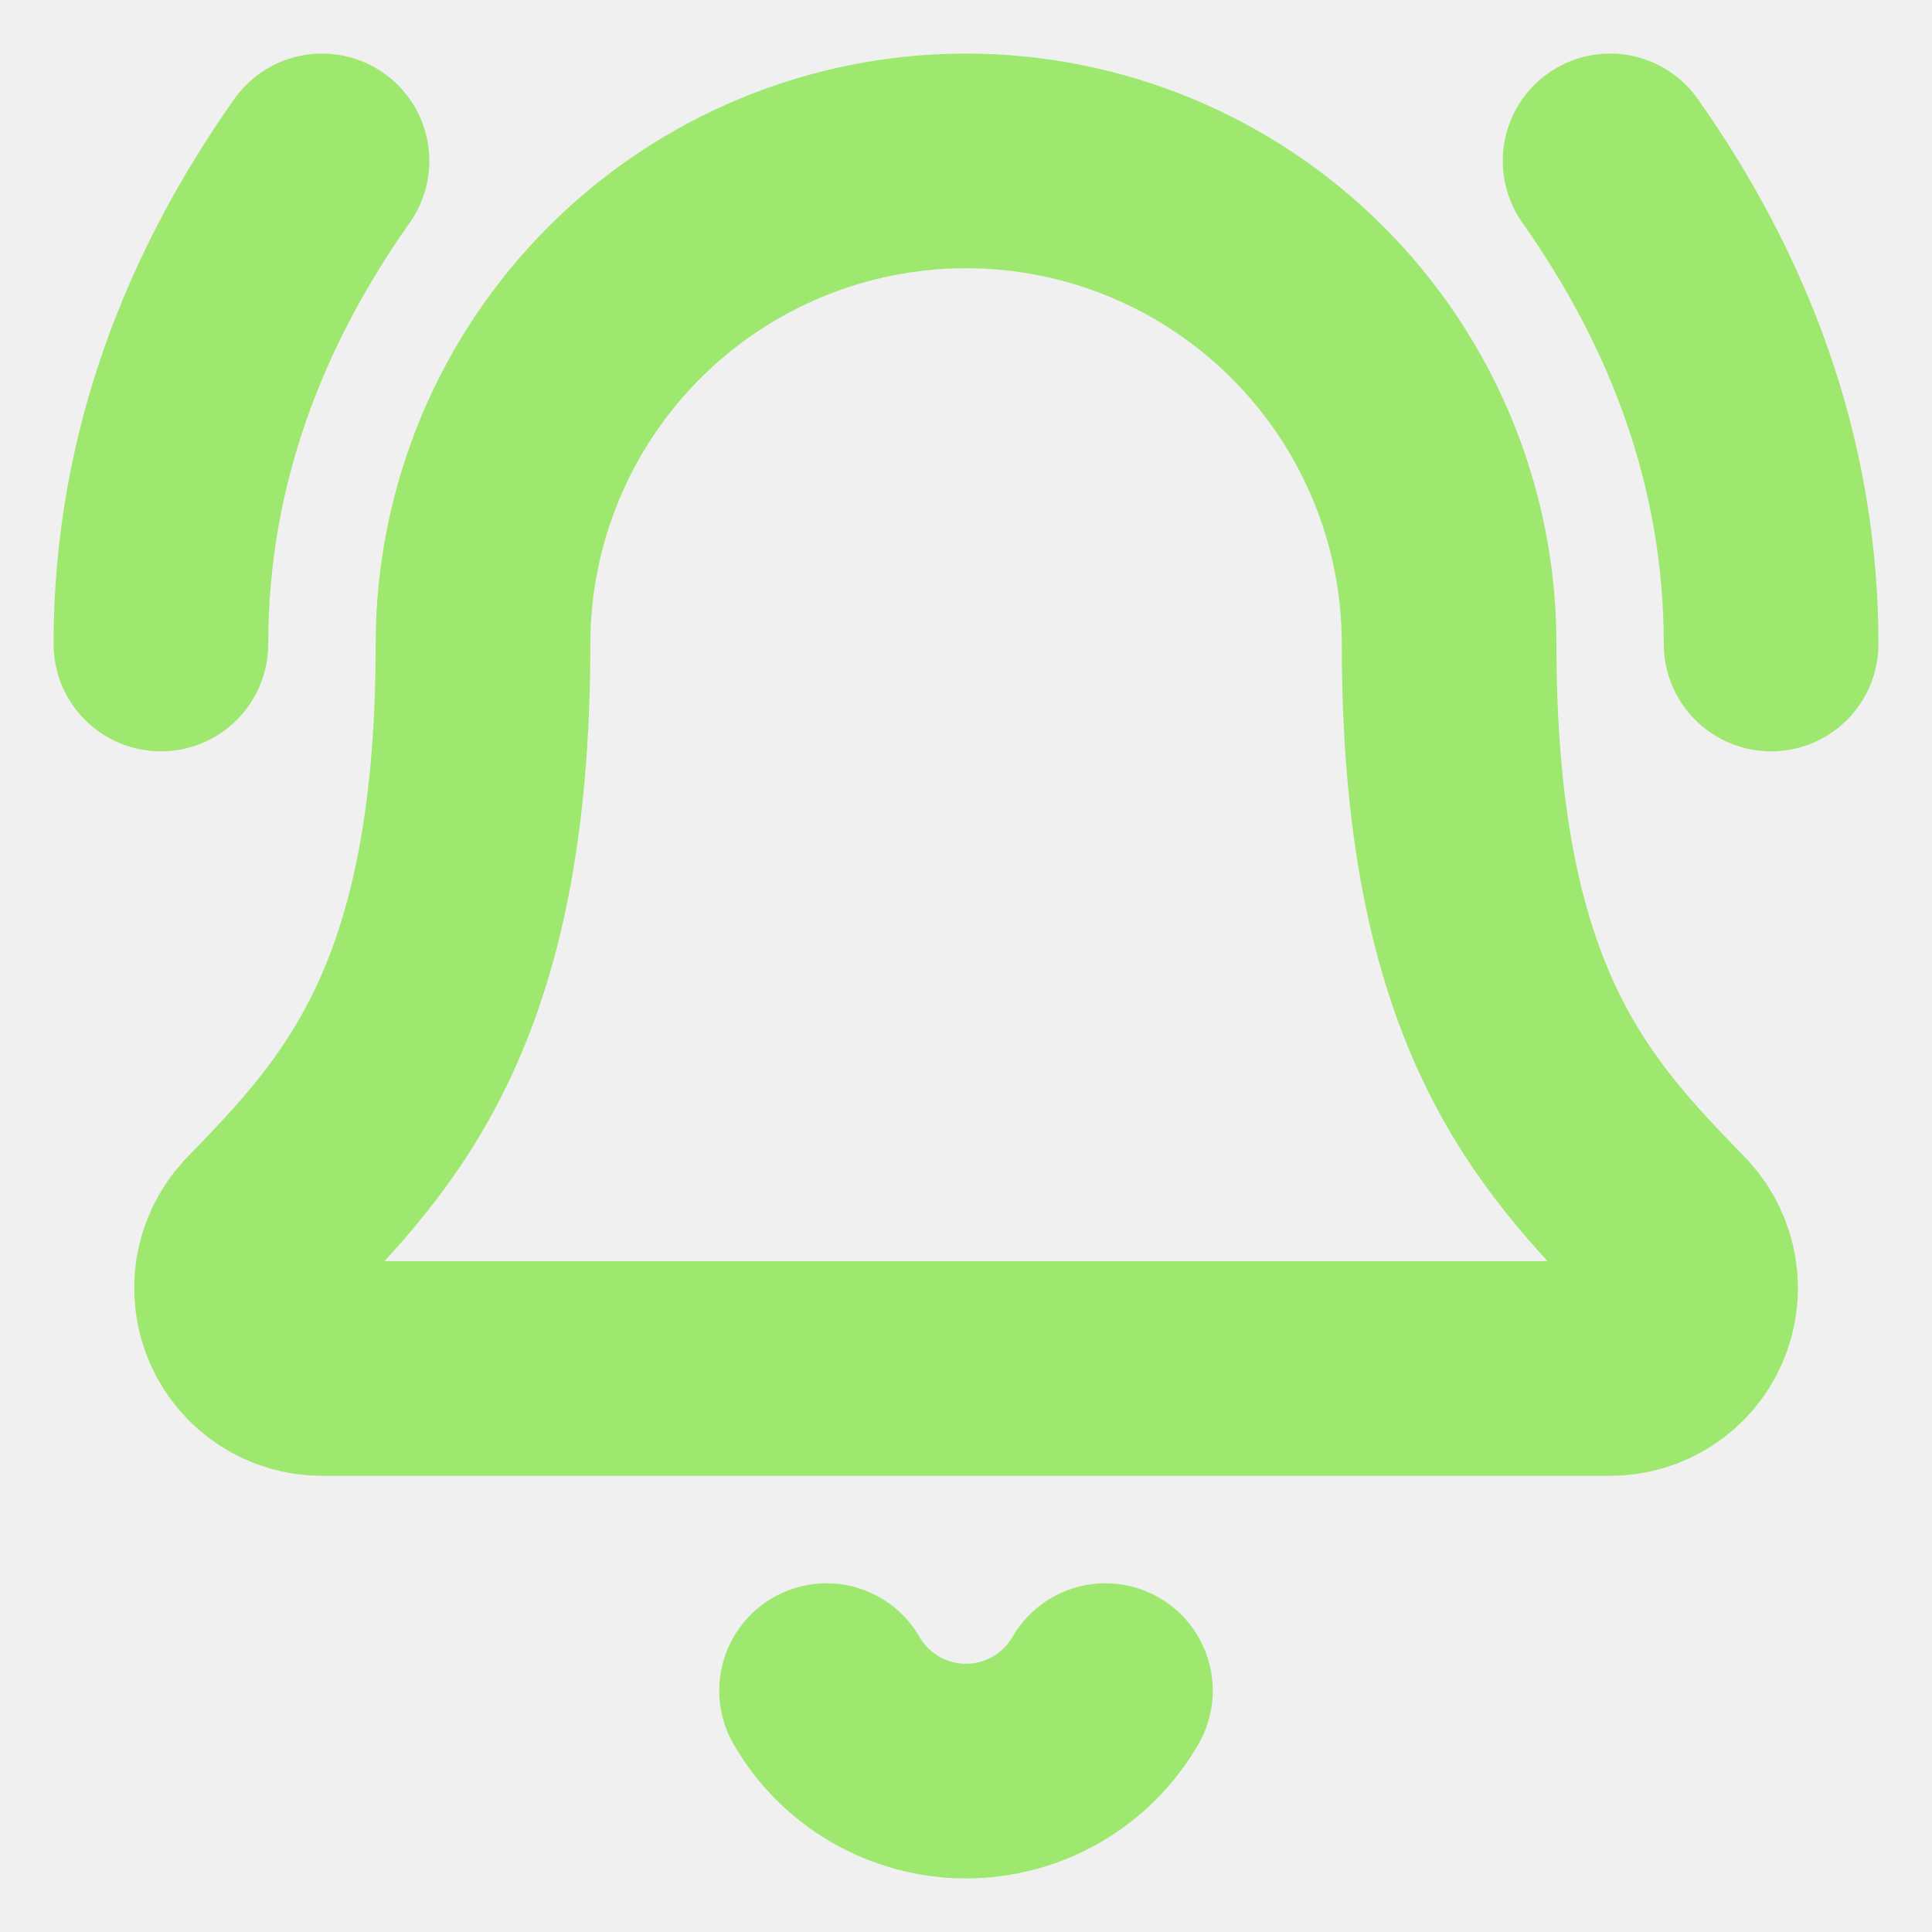
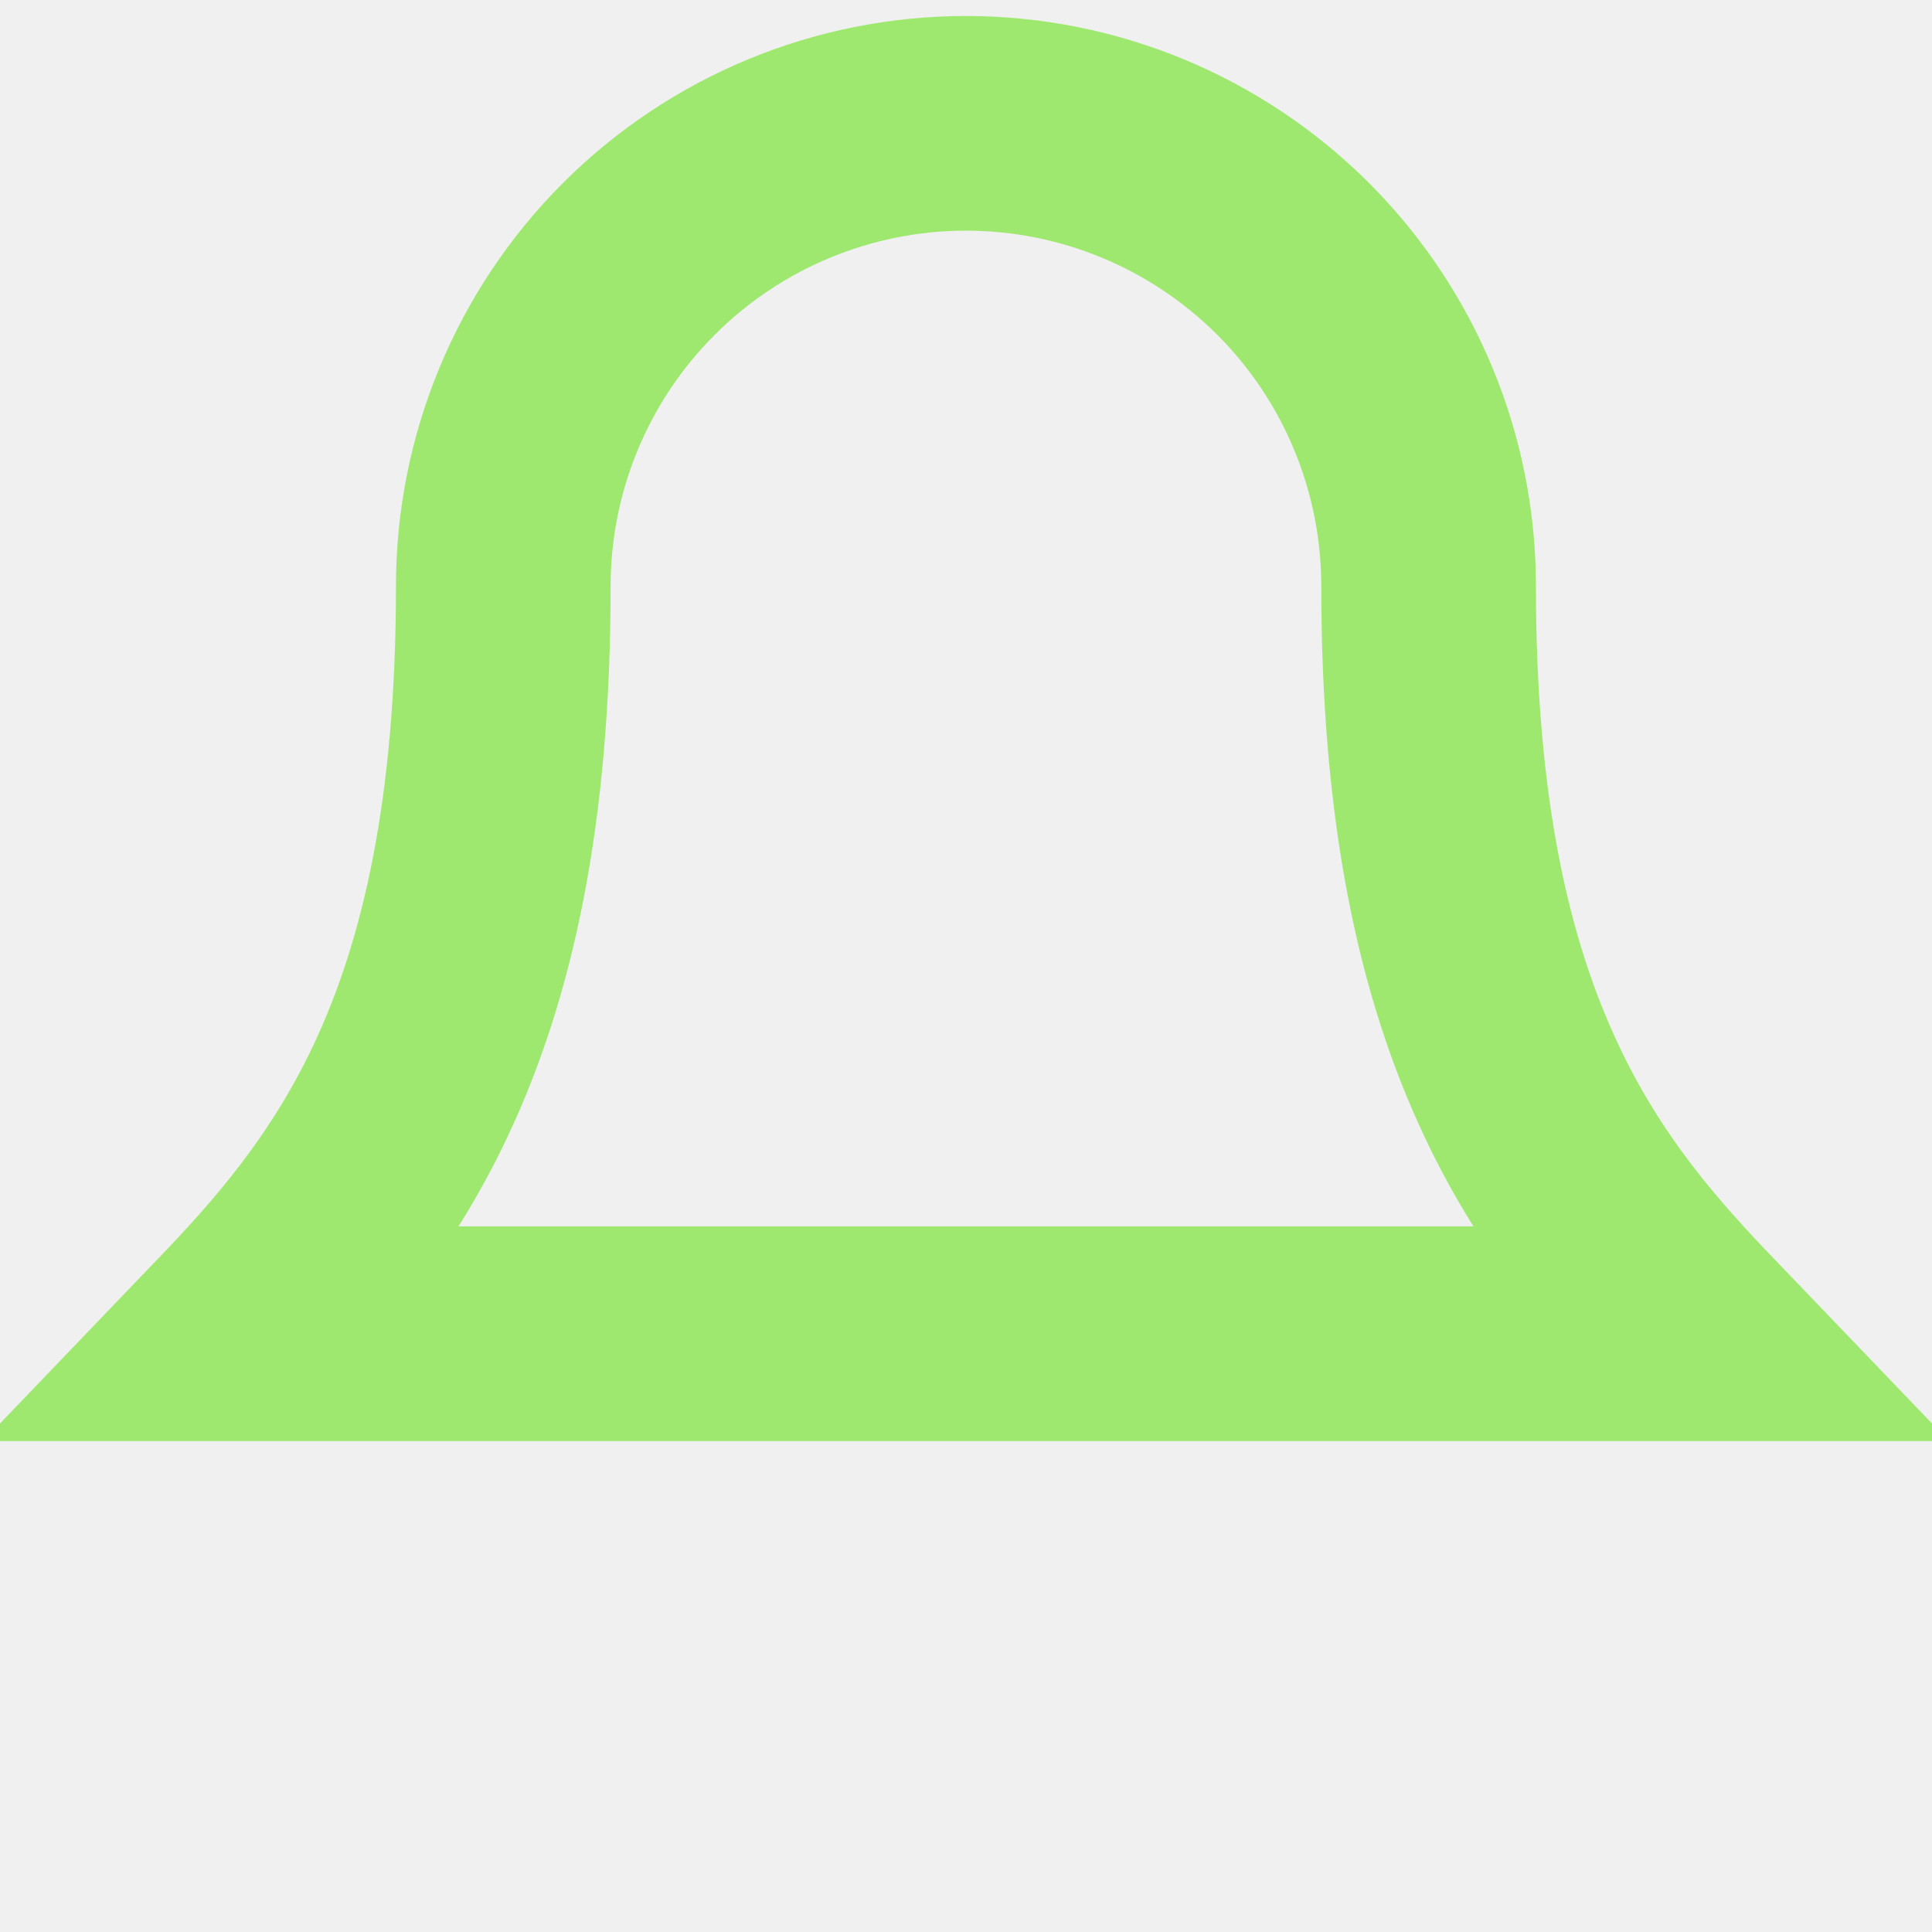
<svg xmlns="http://www.w3.org/2000/svg" preserveAspectRatio="none" overflow="visible" style="display: block;" width="18" height="18" viewBox="0 0 18 18" fill="none">
-   <g id="bell-ring" clip-path="url(#clip0_0_8)">
-     <path id="Vector" d="M7.701 15.751C7.832 15.979 8.022 16.168 8.25 16.3C8.478 16.431 8.736 16.501 9 16.501C9.263 16.501 9.522 16.431 9.75 16.3C9.978 16.168 10.167 15.979 10.299 15.751M16.501 6C16.501 4.275 15.901 2.775 15.001 1.499M3 1.499C2.099 2.775 1.499 4.275 1.499 6M2.446 11.495C2.348 11.602 2.284 11.736 2.26 11.879C2.237 12.023 2.255 12.17 2.314 12.303C2.373 12.436 2.469 12.549 2.59 12.628C2.712 12.708 2.854 12.75 3 12.75H15.001C15.146 12.75 15.288 12.708 15.41 12.629C15.532 12.55 15.628 12.437 15.687 12.304C15.746 12.171 15.765 12.024 15.741 11.88C15.718 11.737 15.653 11.603 15.556 11.495C14.558 10.467 13.501 9.374 13.501 6C13.501 4.806 13.026 3.662 12.182 2.818C11.338 1.974 10.194 1.499 9 1.499C7.807 1.499 6.662 1.974 5.818 2.818C4.974 3.662 4.5 4.806 4.5 6C4.5 9.374 3.441 10.467 2.446 11.495Z" stroke="#9FE870" stroke-width="2" stroke-linecap="round" />
+   <g id="Frame">
+     <path id="Vector" d="M9 1.149C10.143 1.149 11.239 1.604 12.048 2.412C12.856 3.22 13.31 4.317 13.31 5.46C13.31 7.555 13.639 9.028 14.178 10.168C14.653 11.175 15.27 11.861 15.812 12.426H2.188C2.73 11.861 3.347 11.174 3.823 10.167C4.361 9.028 4.689 7.555 4.689 5.46C4.689 4.317 5.144 3.22 5.952 2.412C6.76 1.604 7.857 1.149 9 1.149Z" stroke="#9FE870" stroke-width="2" stroke-linecap="round" />
  </g>
-   <defs>
-     <clipPath id="clip0_0_8">
-       <rect width="18" height="18" fill="white" />
-     </clipPath>
-   </defs>
</svg>
